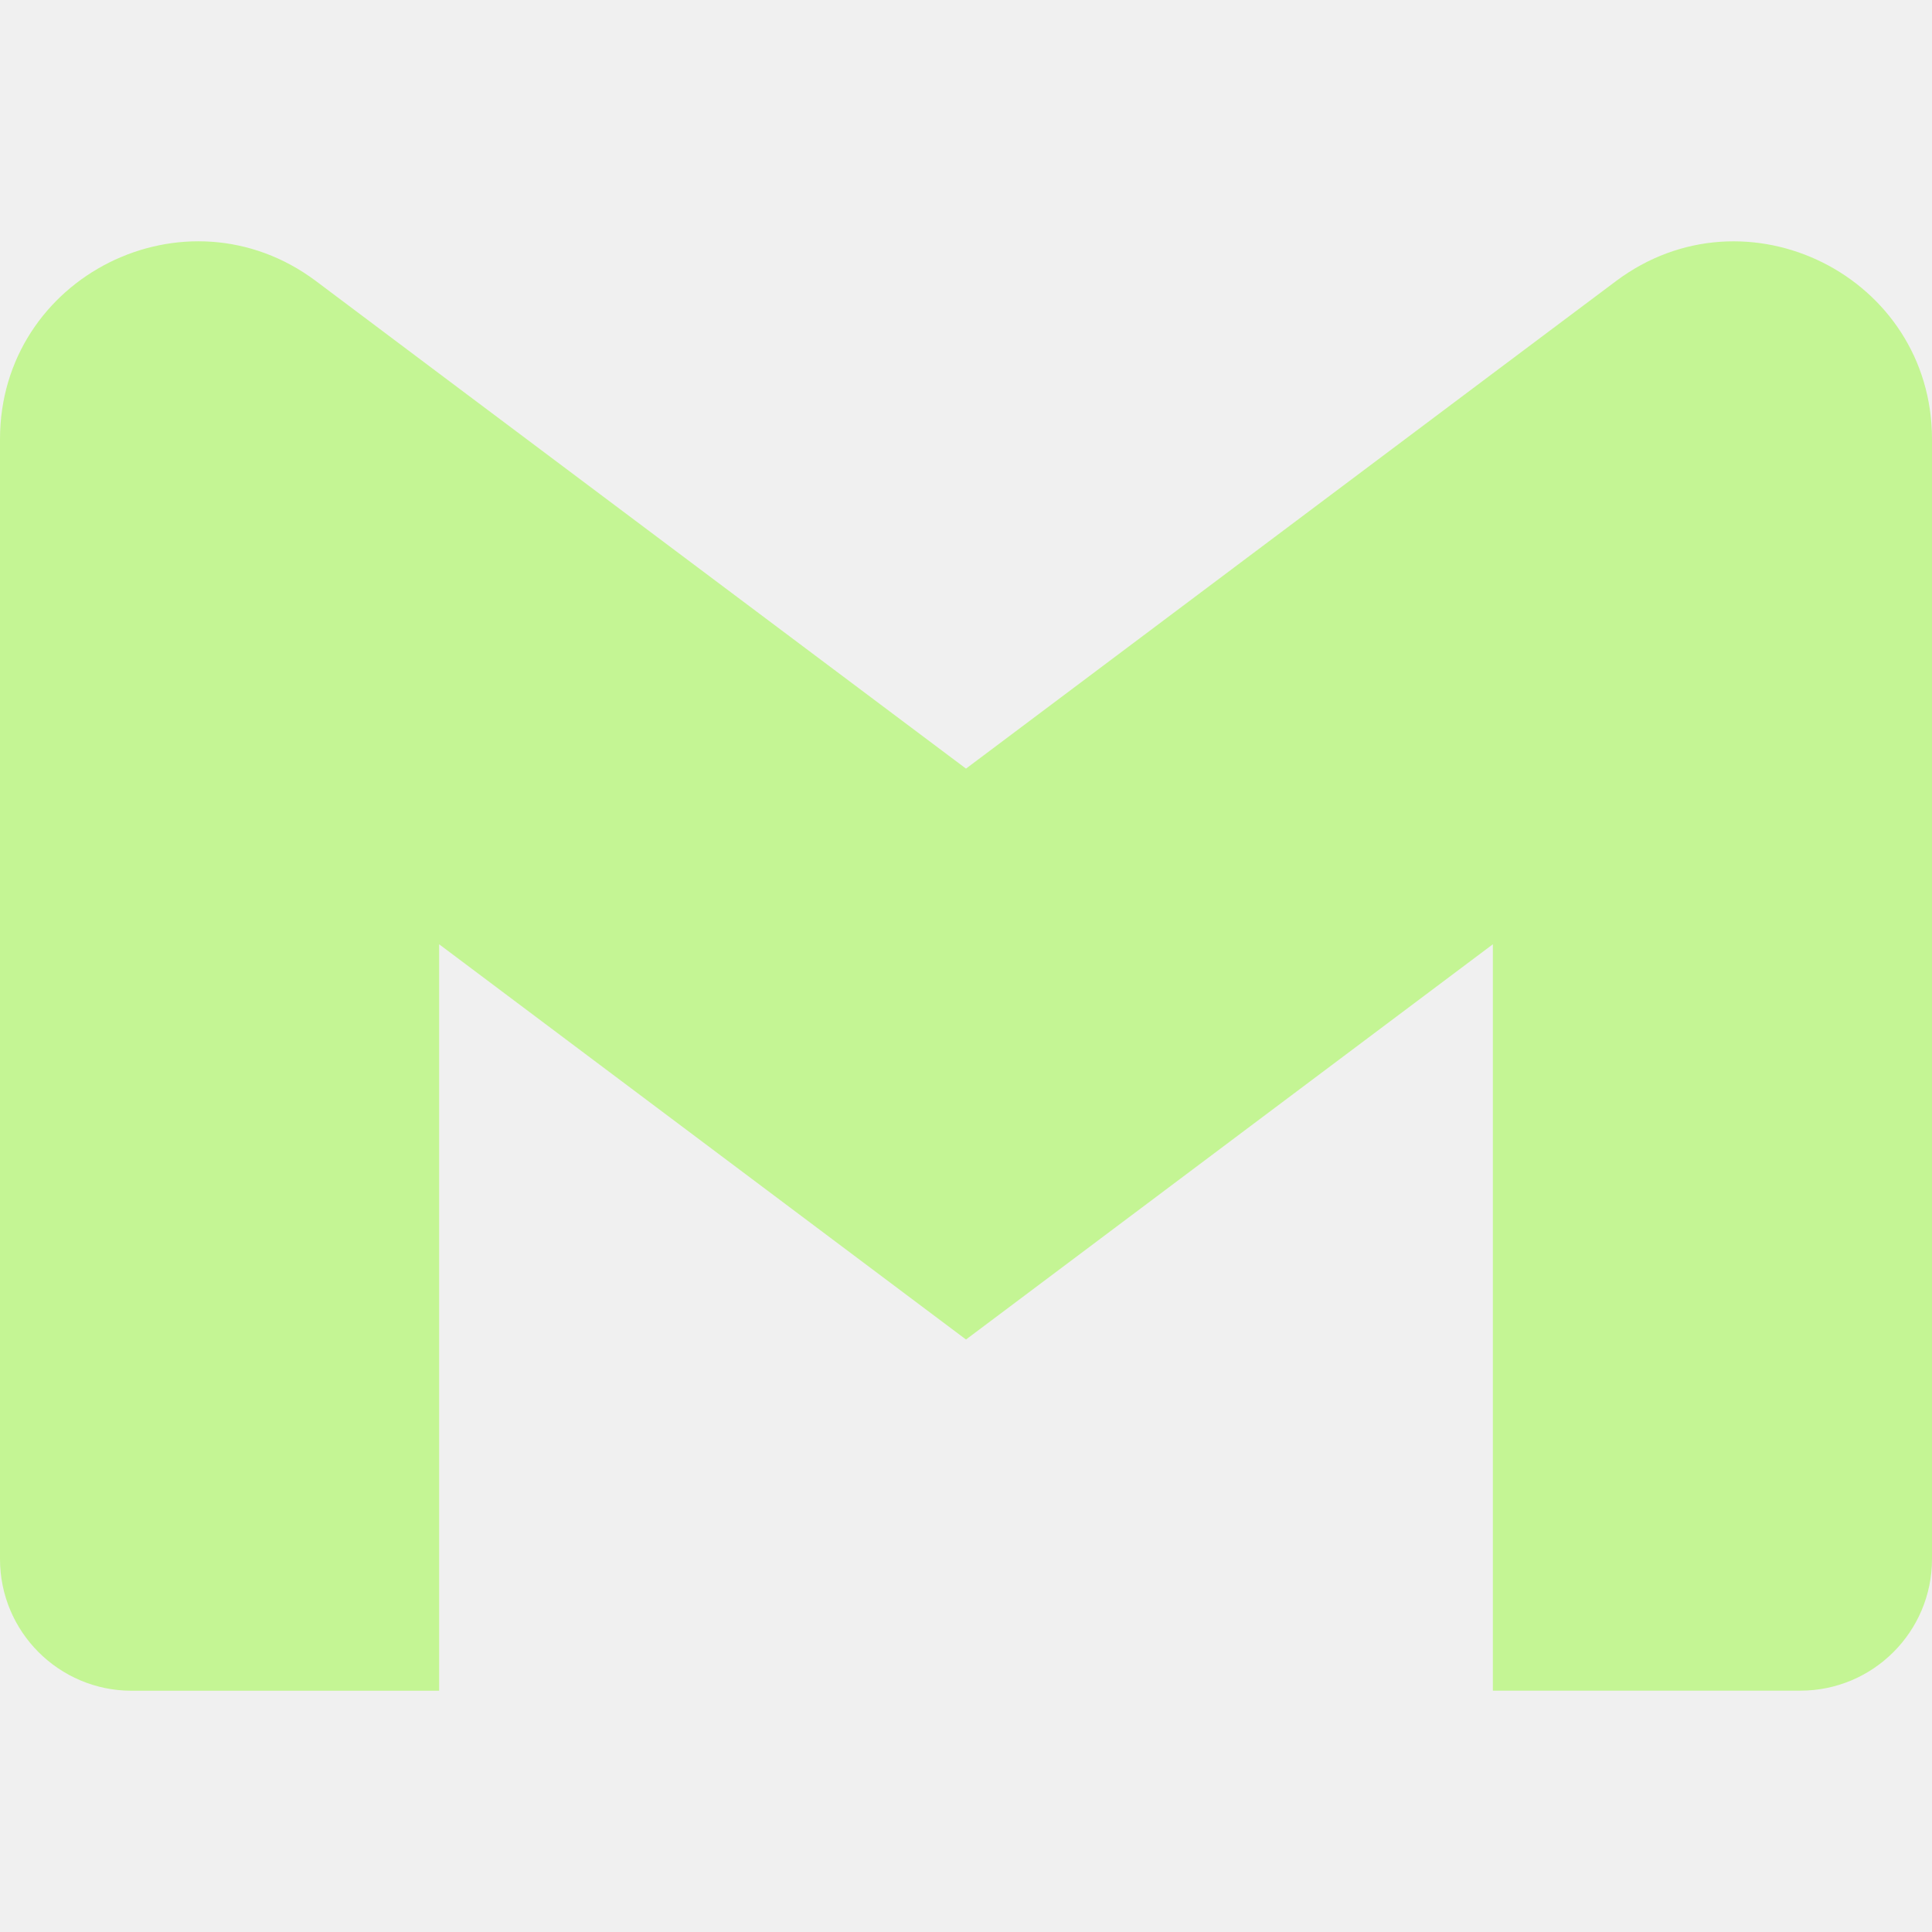
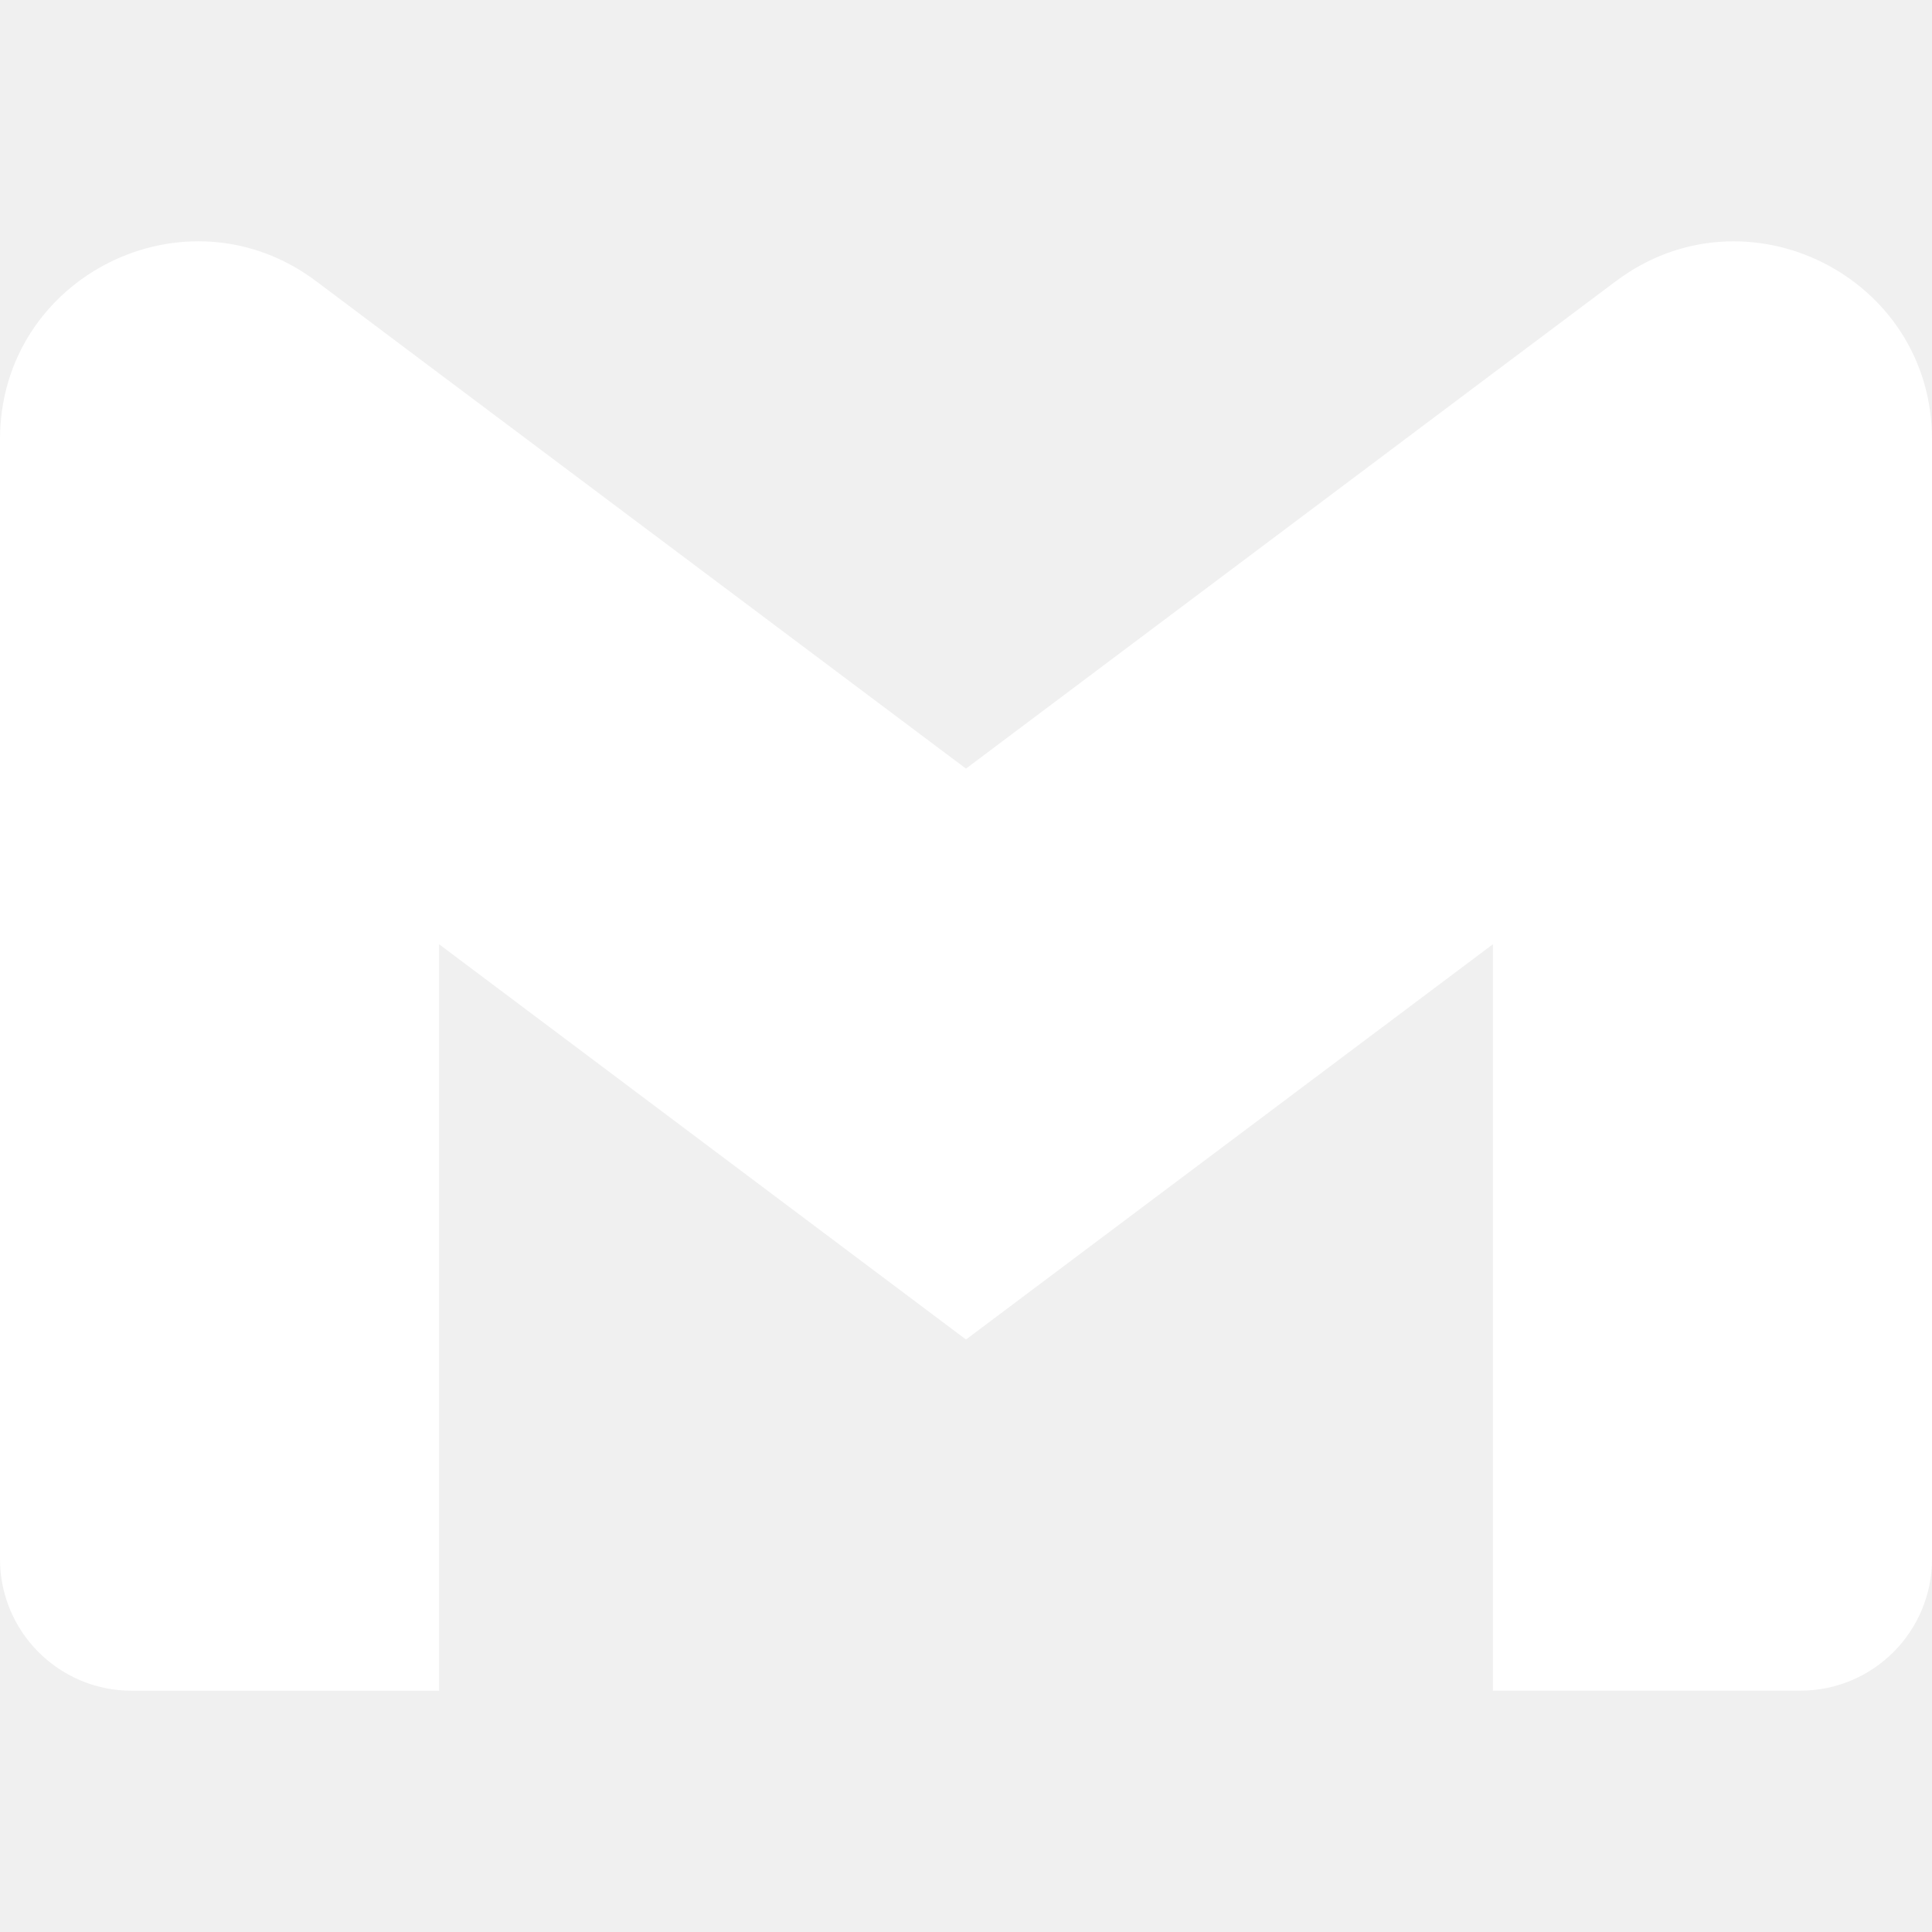
<svg xmlns="http://www.w3.org/2000/svg" role="img" viewBox="0 0 24 24">
-   <path d="M24 5.457v13.909c0 .904-.732 1.636-1.636 1.636h-3.819V11.73L12 16.64l-6.545-4.91v9.273H1.636A1.636 1.636 0 0 1 0 19.366V5.457c0-2.023 2.309-3.178 3.927-1.964L5.455 4.64 12 9.548l6.545-4.91 1.528-1.145C21.69 2.28 24 3.434 24 5.457z" fill="#c4f594" />
+   <path d="M24 5.457v13.909c0 .904-.732 1.636-1.636 1.636h-3.819V11.73L12 16.64l-6.545-4.91v9.273H1.636A1.636 1.636 0 0 1 0 19.366V5.457c0-2.023 2.309-3.178 3.927-1.964L5.455 4.64 12 9.548l6.545-4.91 1.528-1.145C21.69 2.28 24 3.434 24 5.457z" fill="#ffffff" />
</svg>
